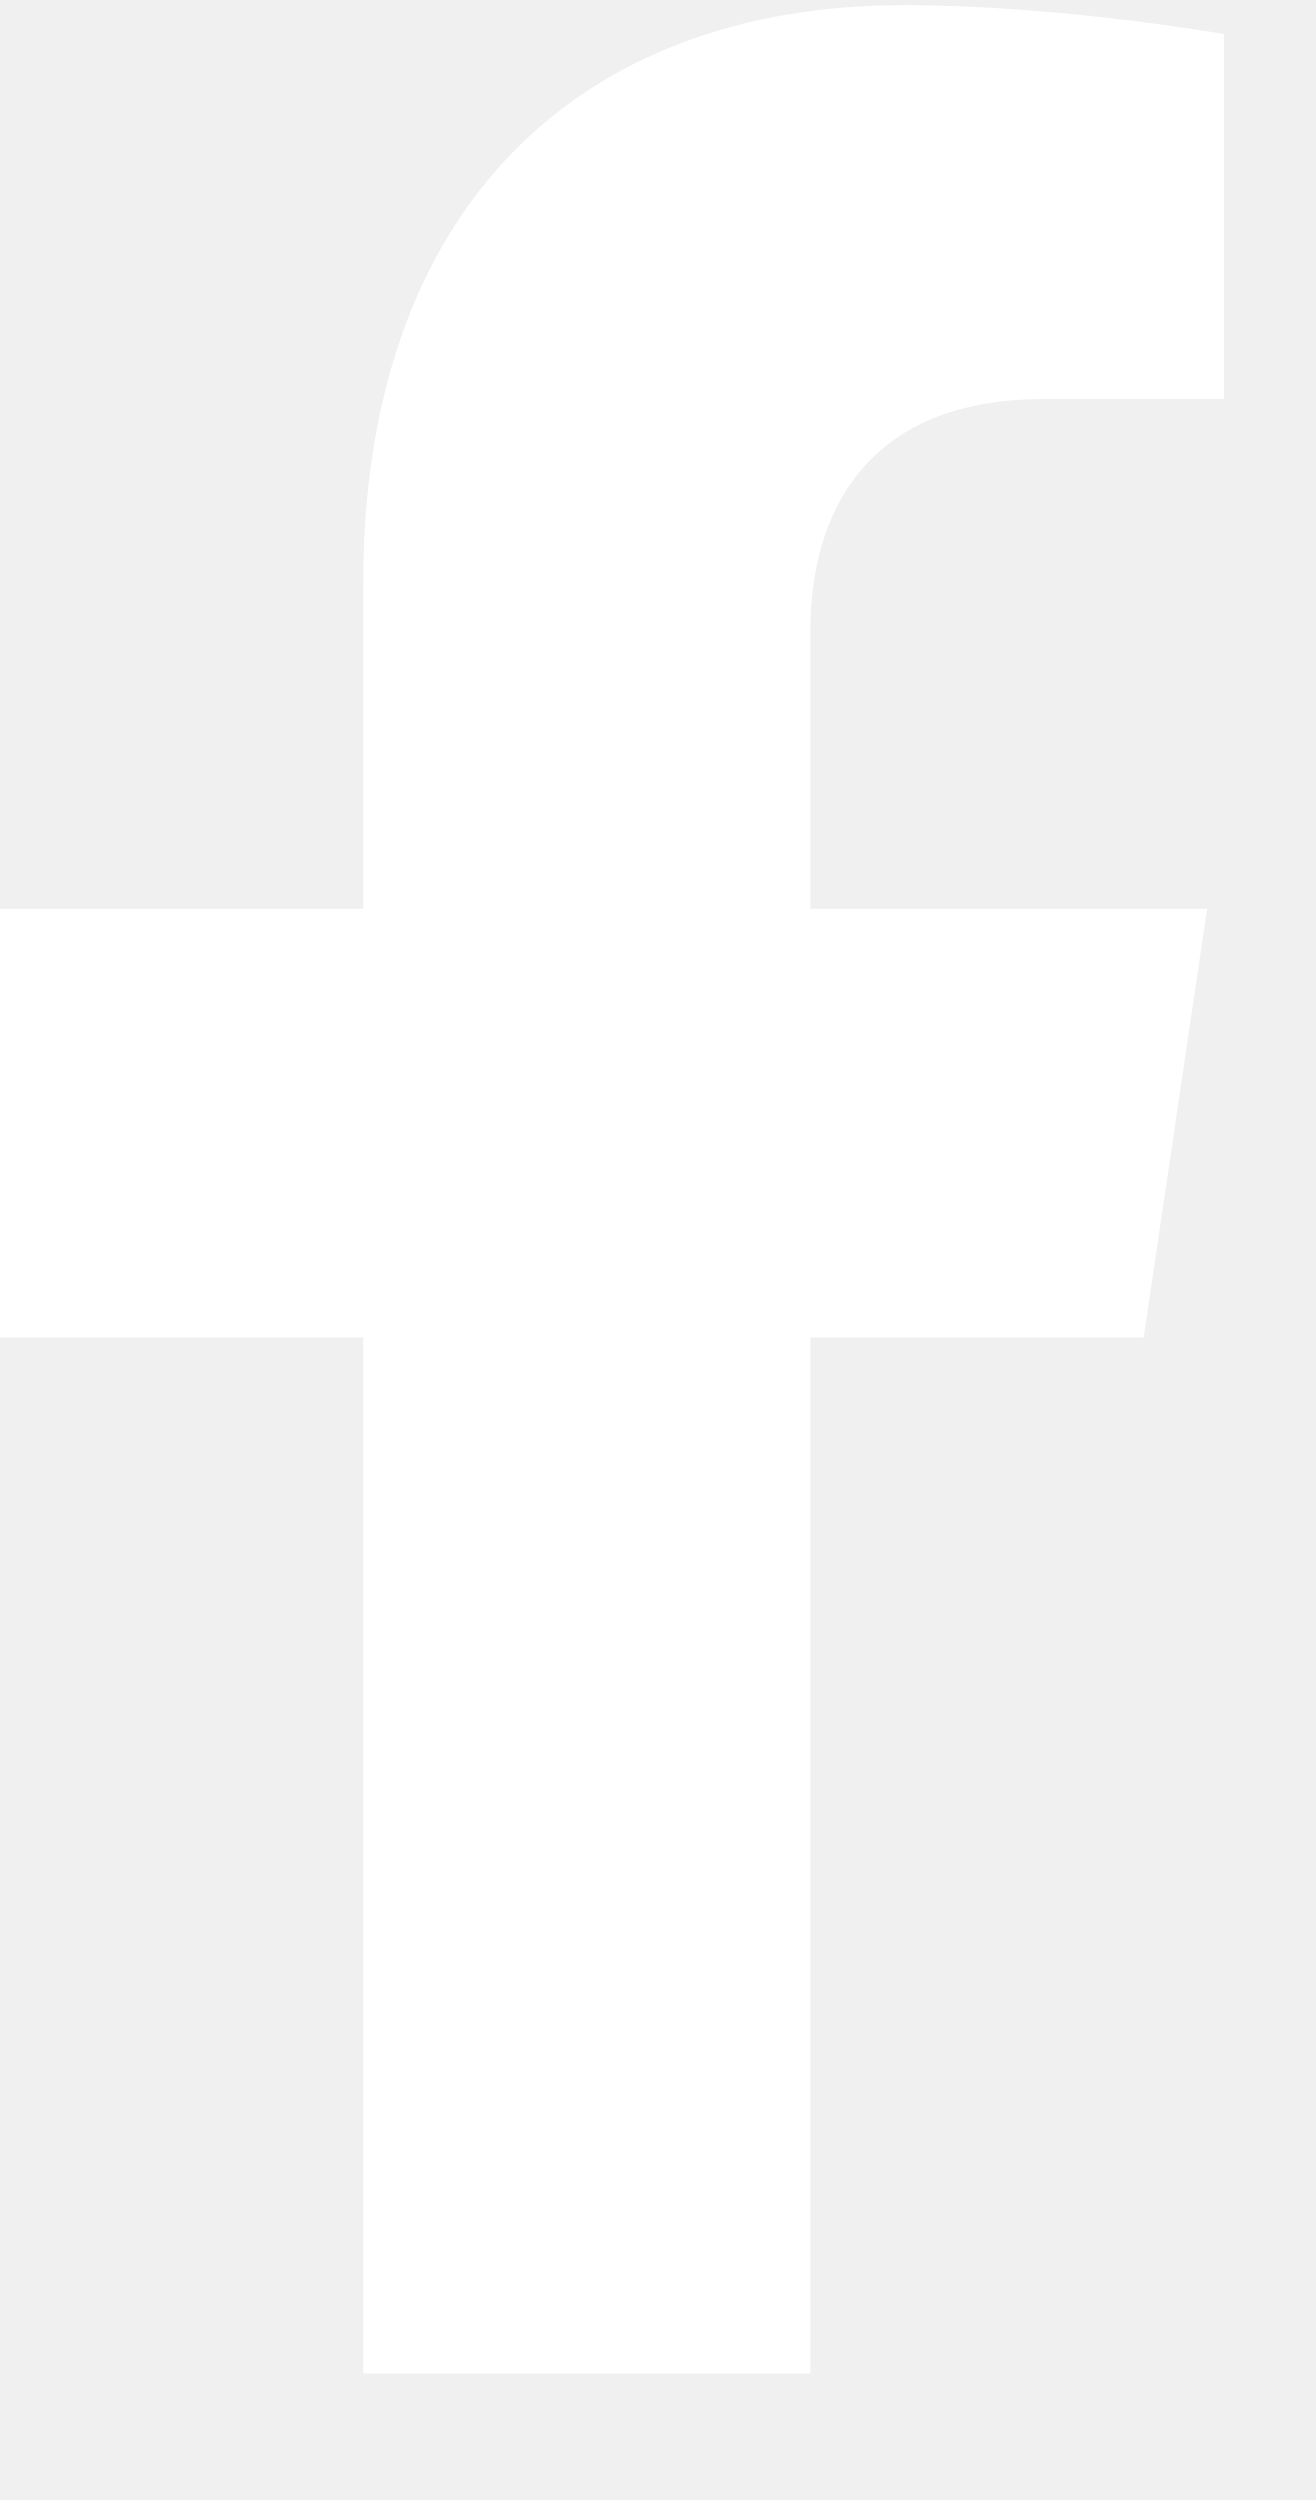
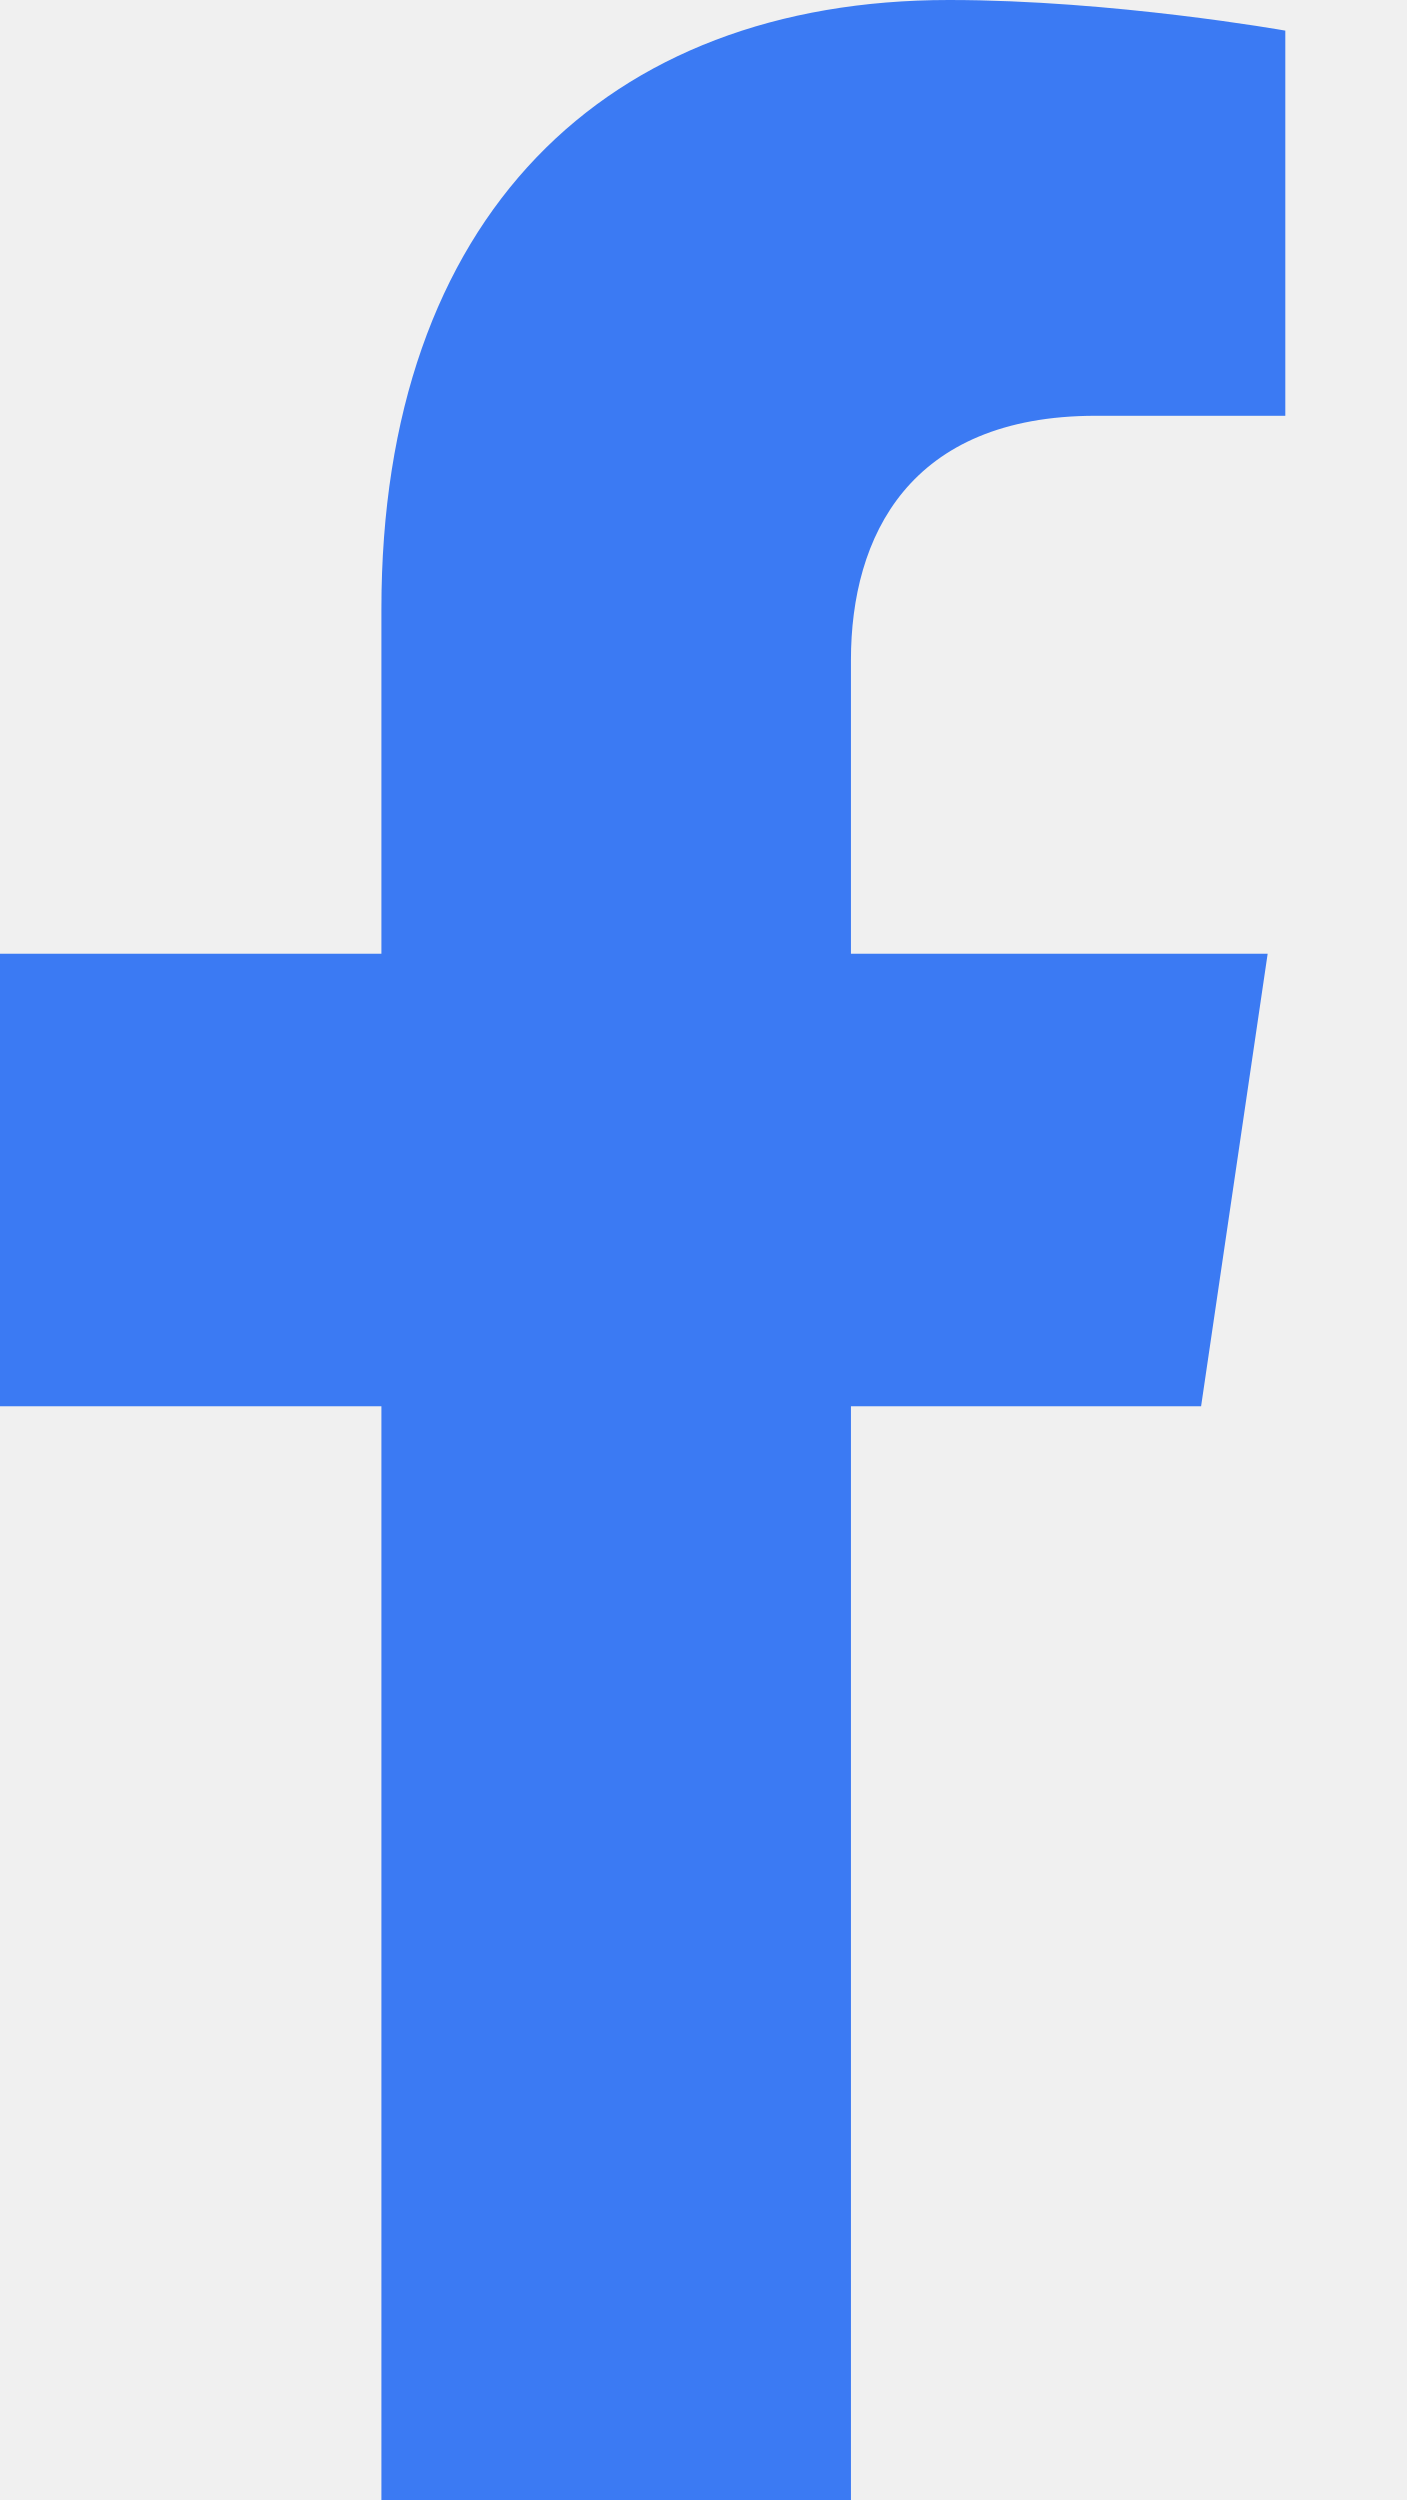
- <svg xmlns="http://www.w3.org/2000/svg" width="10" height="19" viewBox="0 0 10 19" fill="none">
-   <path d="M8.692 10.164L9.174 6.907H6.159V4.793C6.159 3.902 6.58 3.033 7.931 3.033H9.302V0.259C9.302 0.259 8.057 0.039 6.868 0.039C4.384 0.039 2.761 1.599 2.761 4.424V6.907H0V10.164H2.761V18.039H6.159V10.164H8.692Z" fill="white" />
+ <svg xmlns="http://www.w3.org/2000/svg" width="9" height="16" viewBox="0 0 9 16" fill="none">
+   <path d="M7.687 9L8.113 6.104H5.446V4.225C5.446 3.433 5.819 2.661 7.013 2.661H8.226V0.196C8.226 0.196 7.125 0 6.073 0C3.877 0 2.441 1.387 2.441 3.897V6.104H0V9H2.441V16H5.446V9H7.687Z" fill="#3B7AF3" />
</svg>
